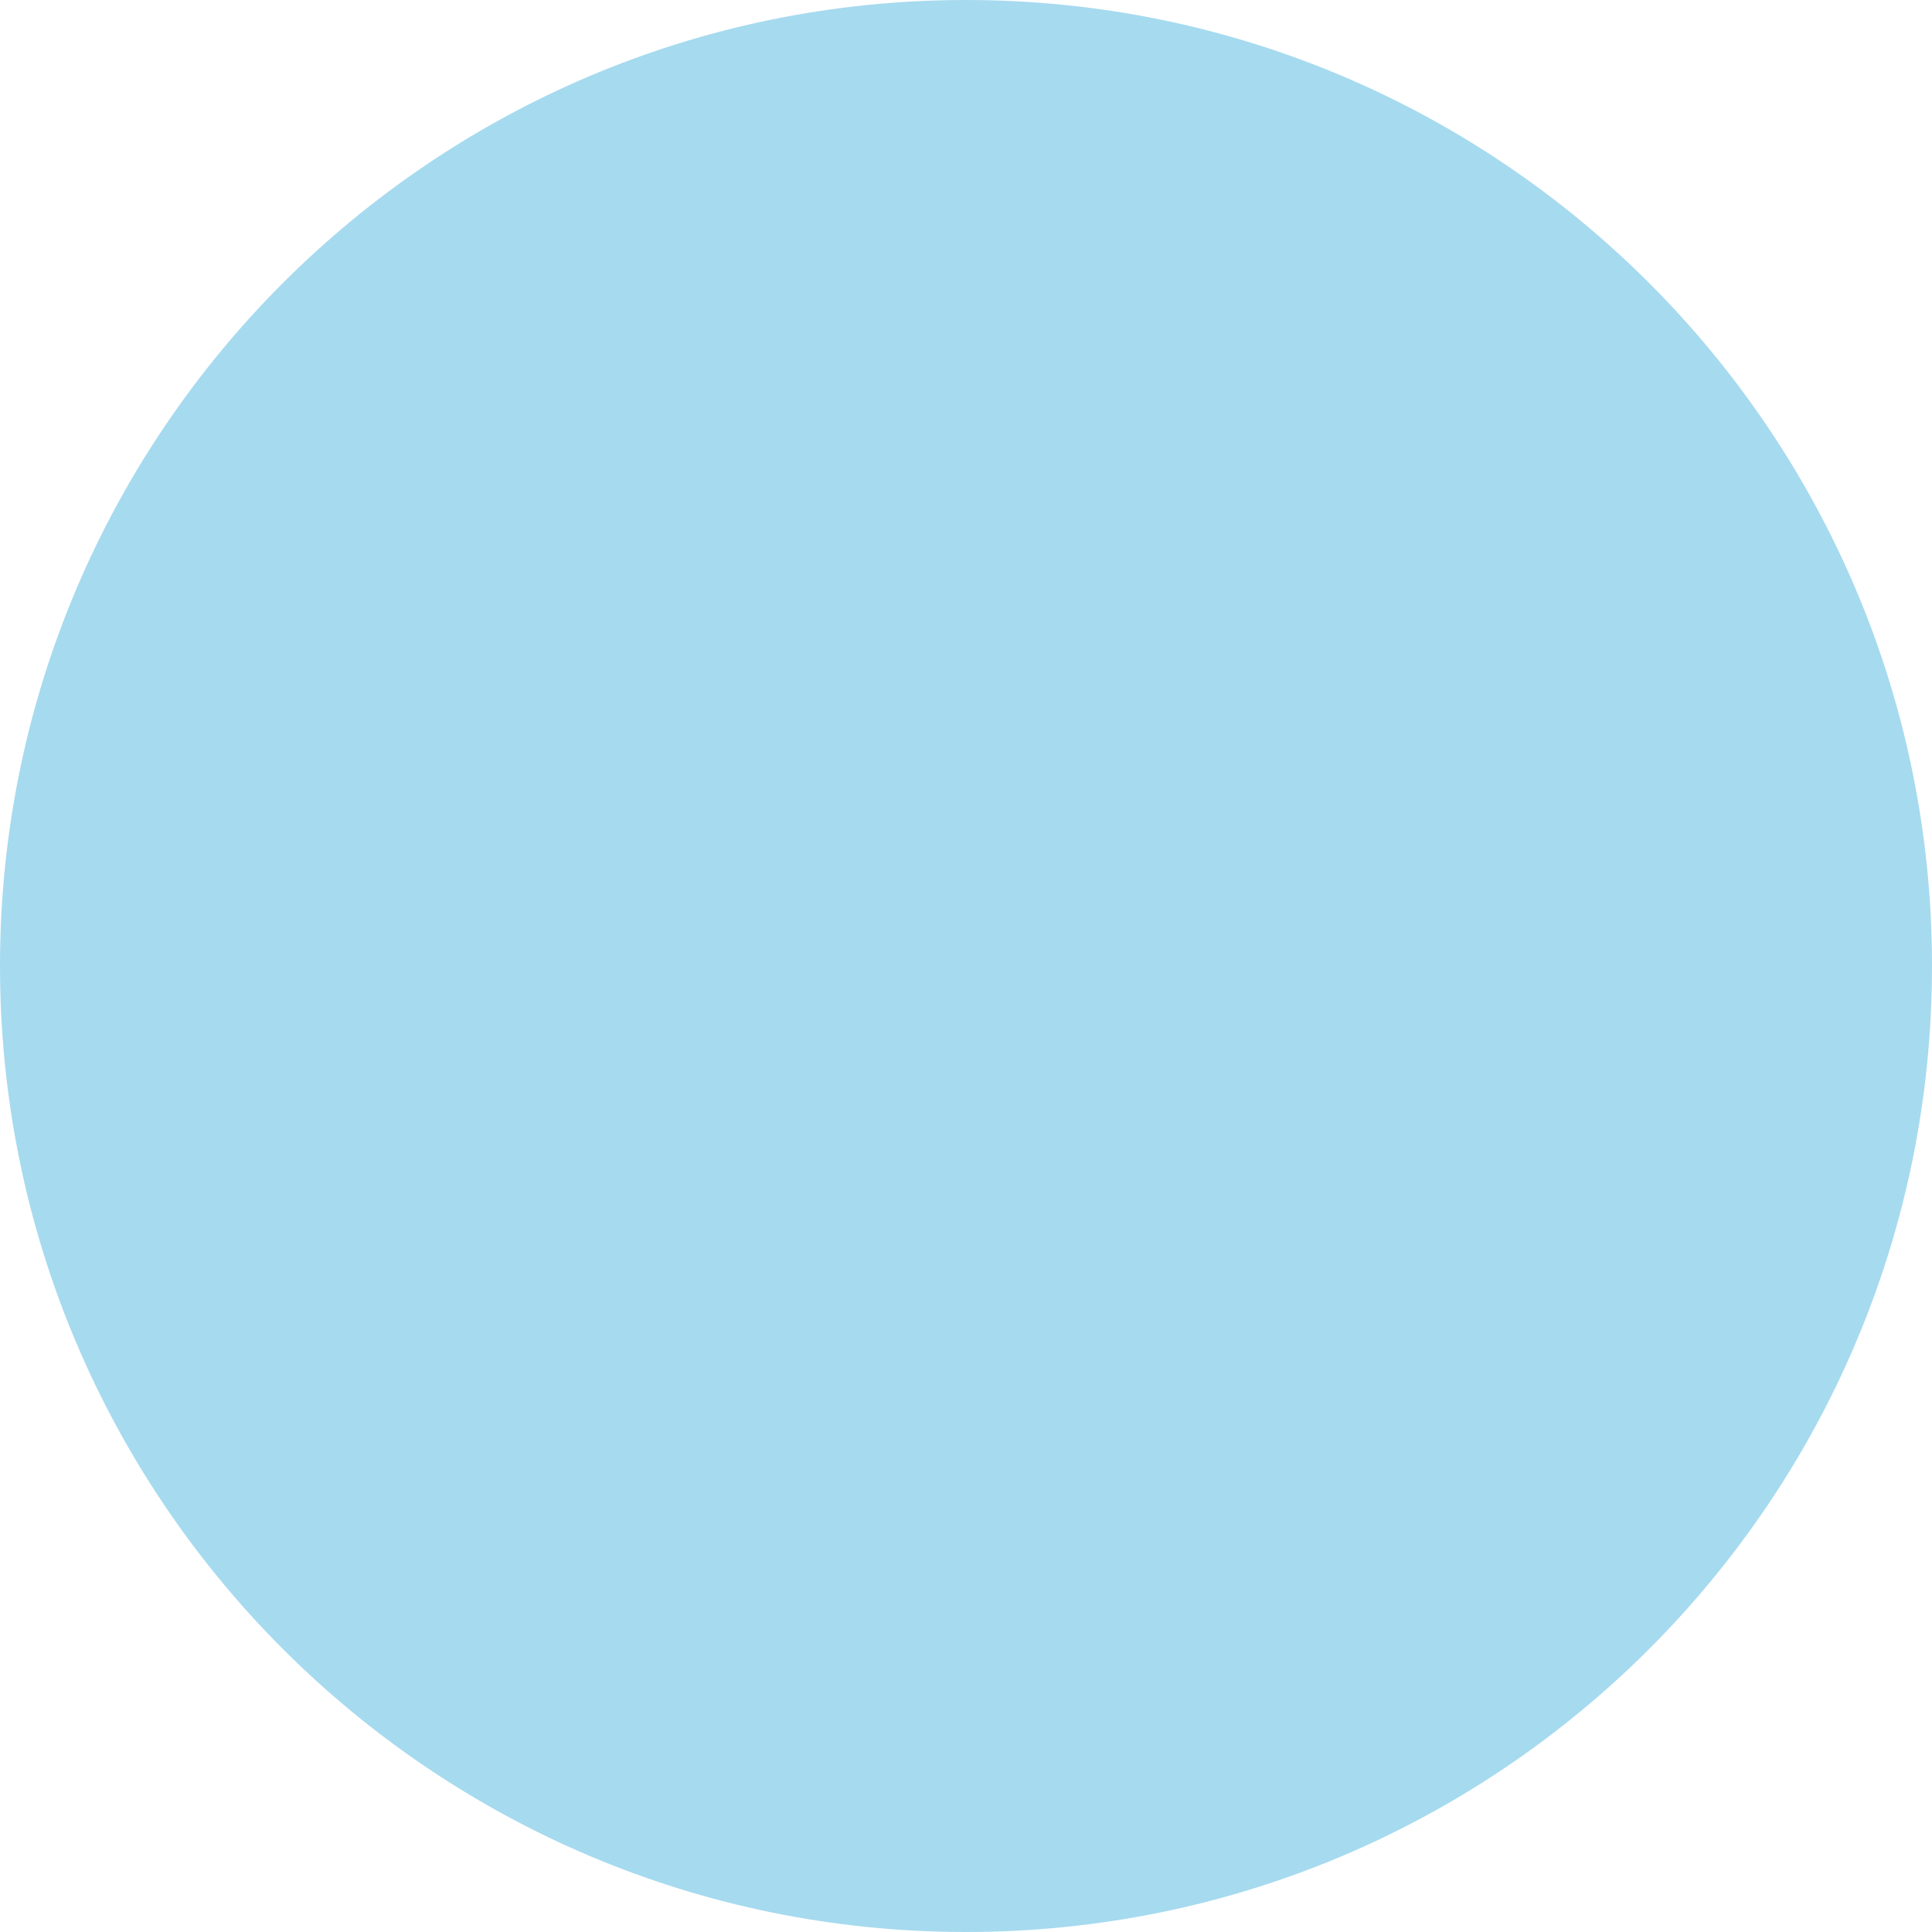
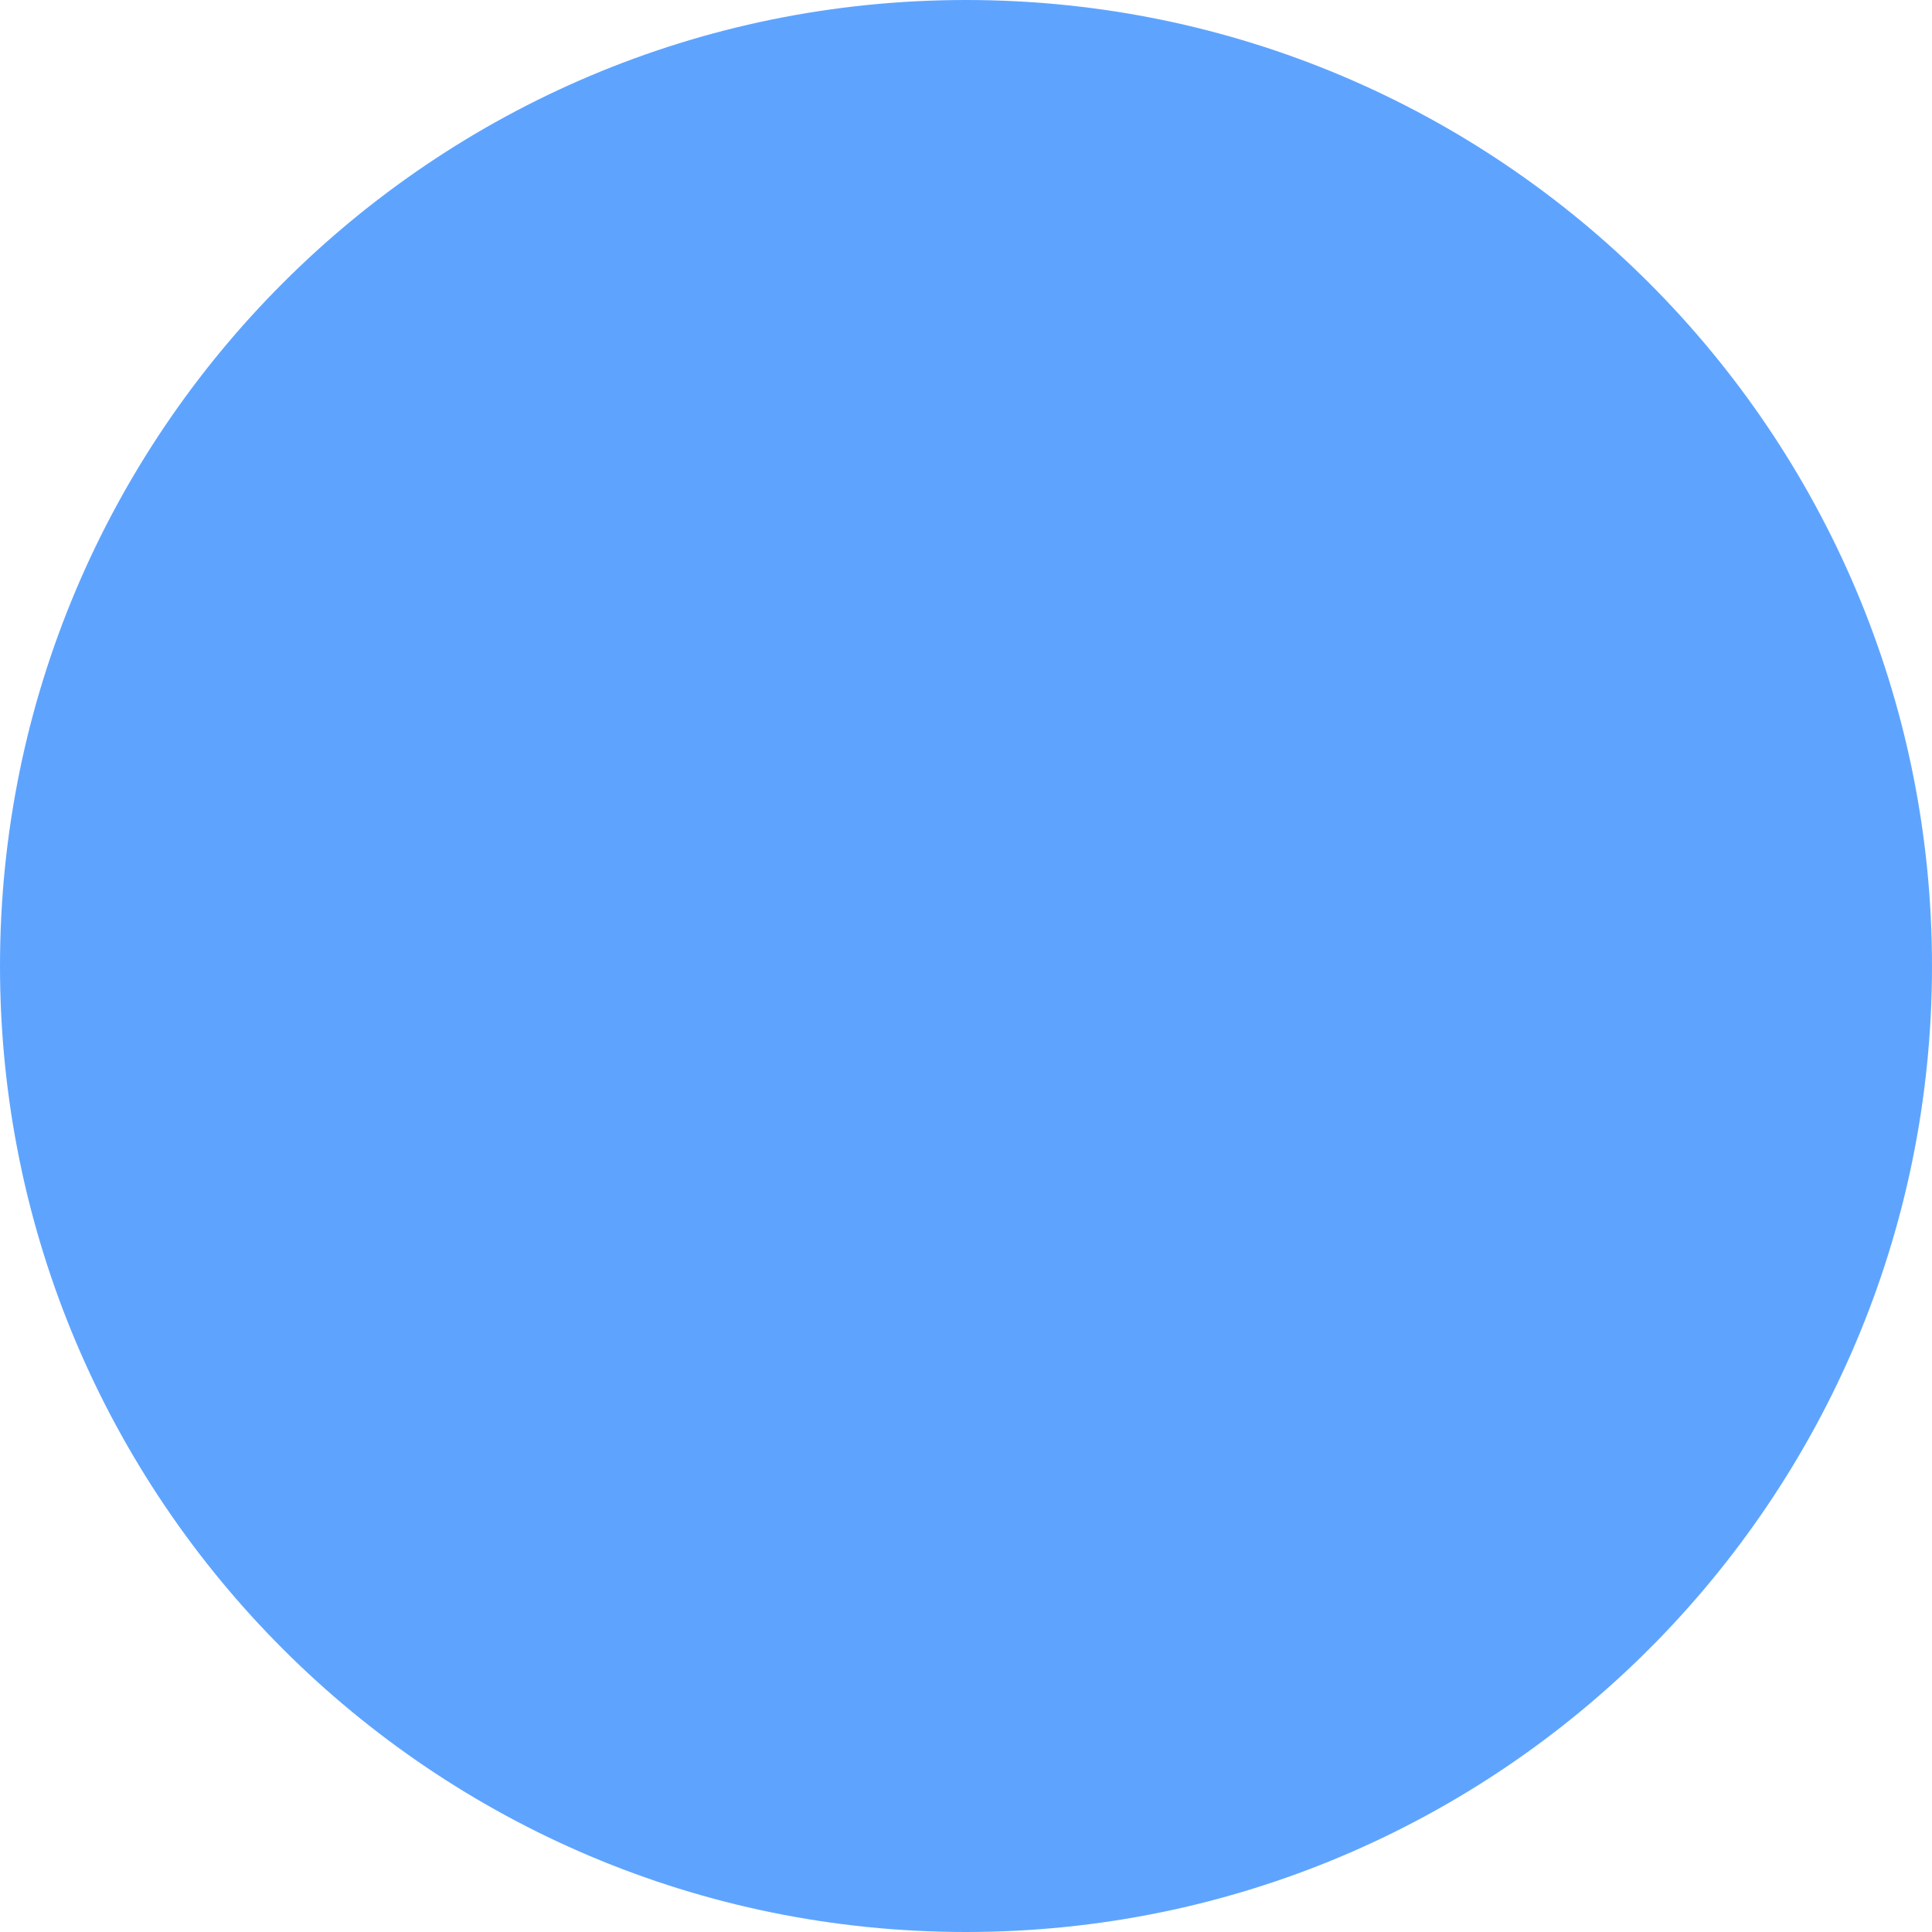
<svg xmlns="http://www.w3.org/2000/svg" version="1.1" id="图层_1" x="0px" y="0px" width="140px" height="140px" viewBox="0 0 140 140" enable-background="new 0 0 140 140" xml:space="preserve">
-   <path fill="#A6DAEF" d="M140,70c0-38.66-31.34-70-70-70C31.344,0,0,31.34,0,70c0,38.661,31.344,70,70,70  C108.66,140,140,108.661,140,70z" />
+   <path fill="#5EA4FF" d="M140,70c0-38.66-31.34-70-70-70C31.344,0,0,31.34,0,70c0,38.661,31.344,70,70,70  C108.66,140,140,108.661,140,70z" />
</svg>
